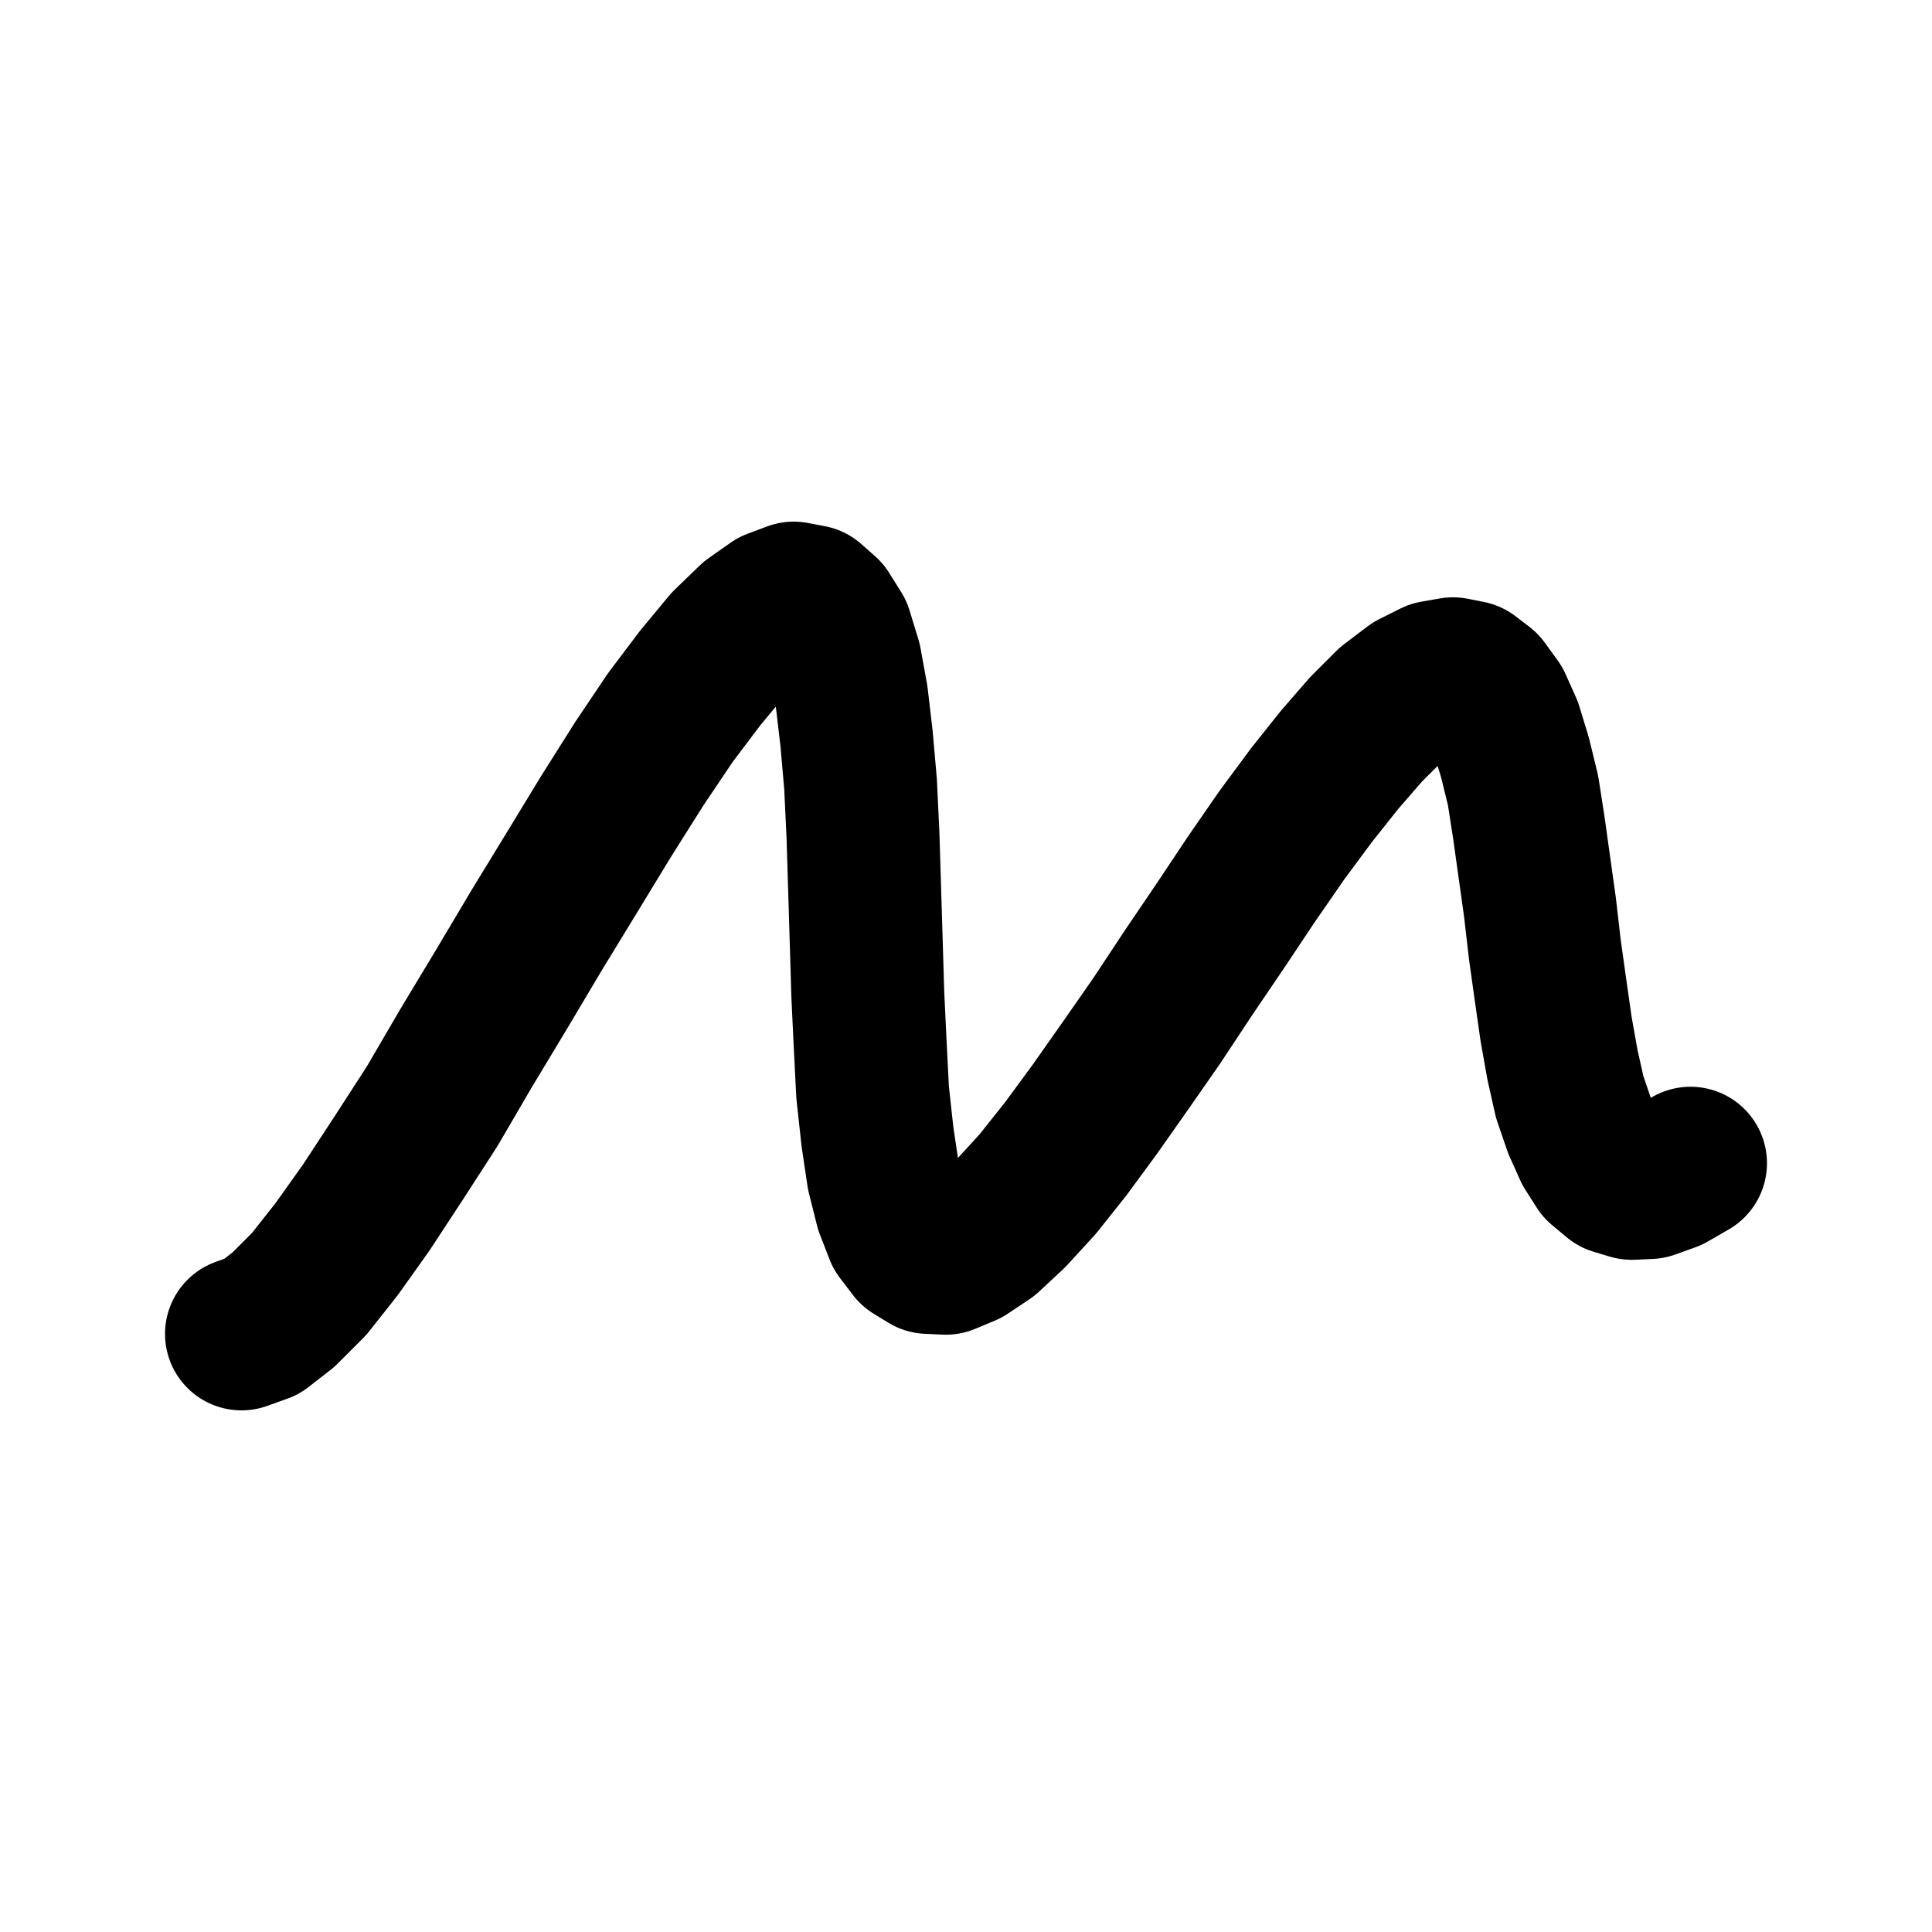
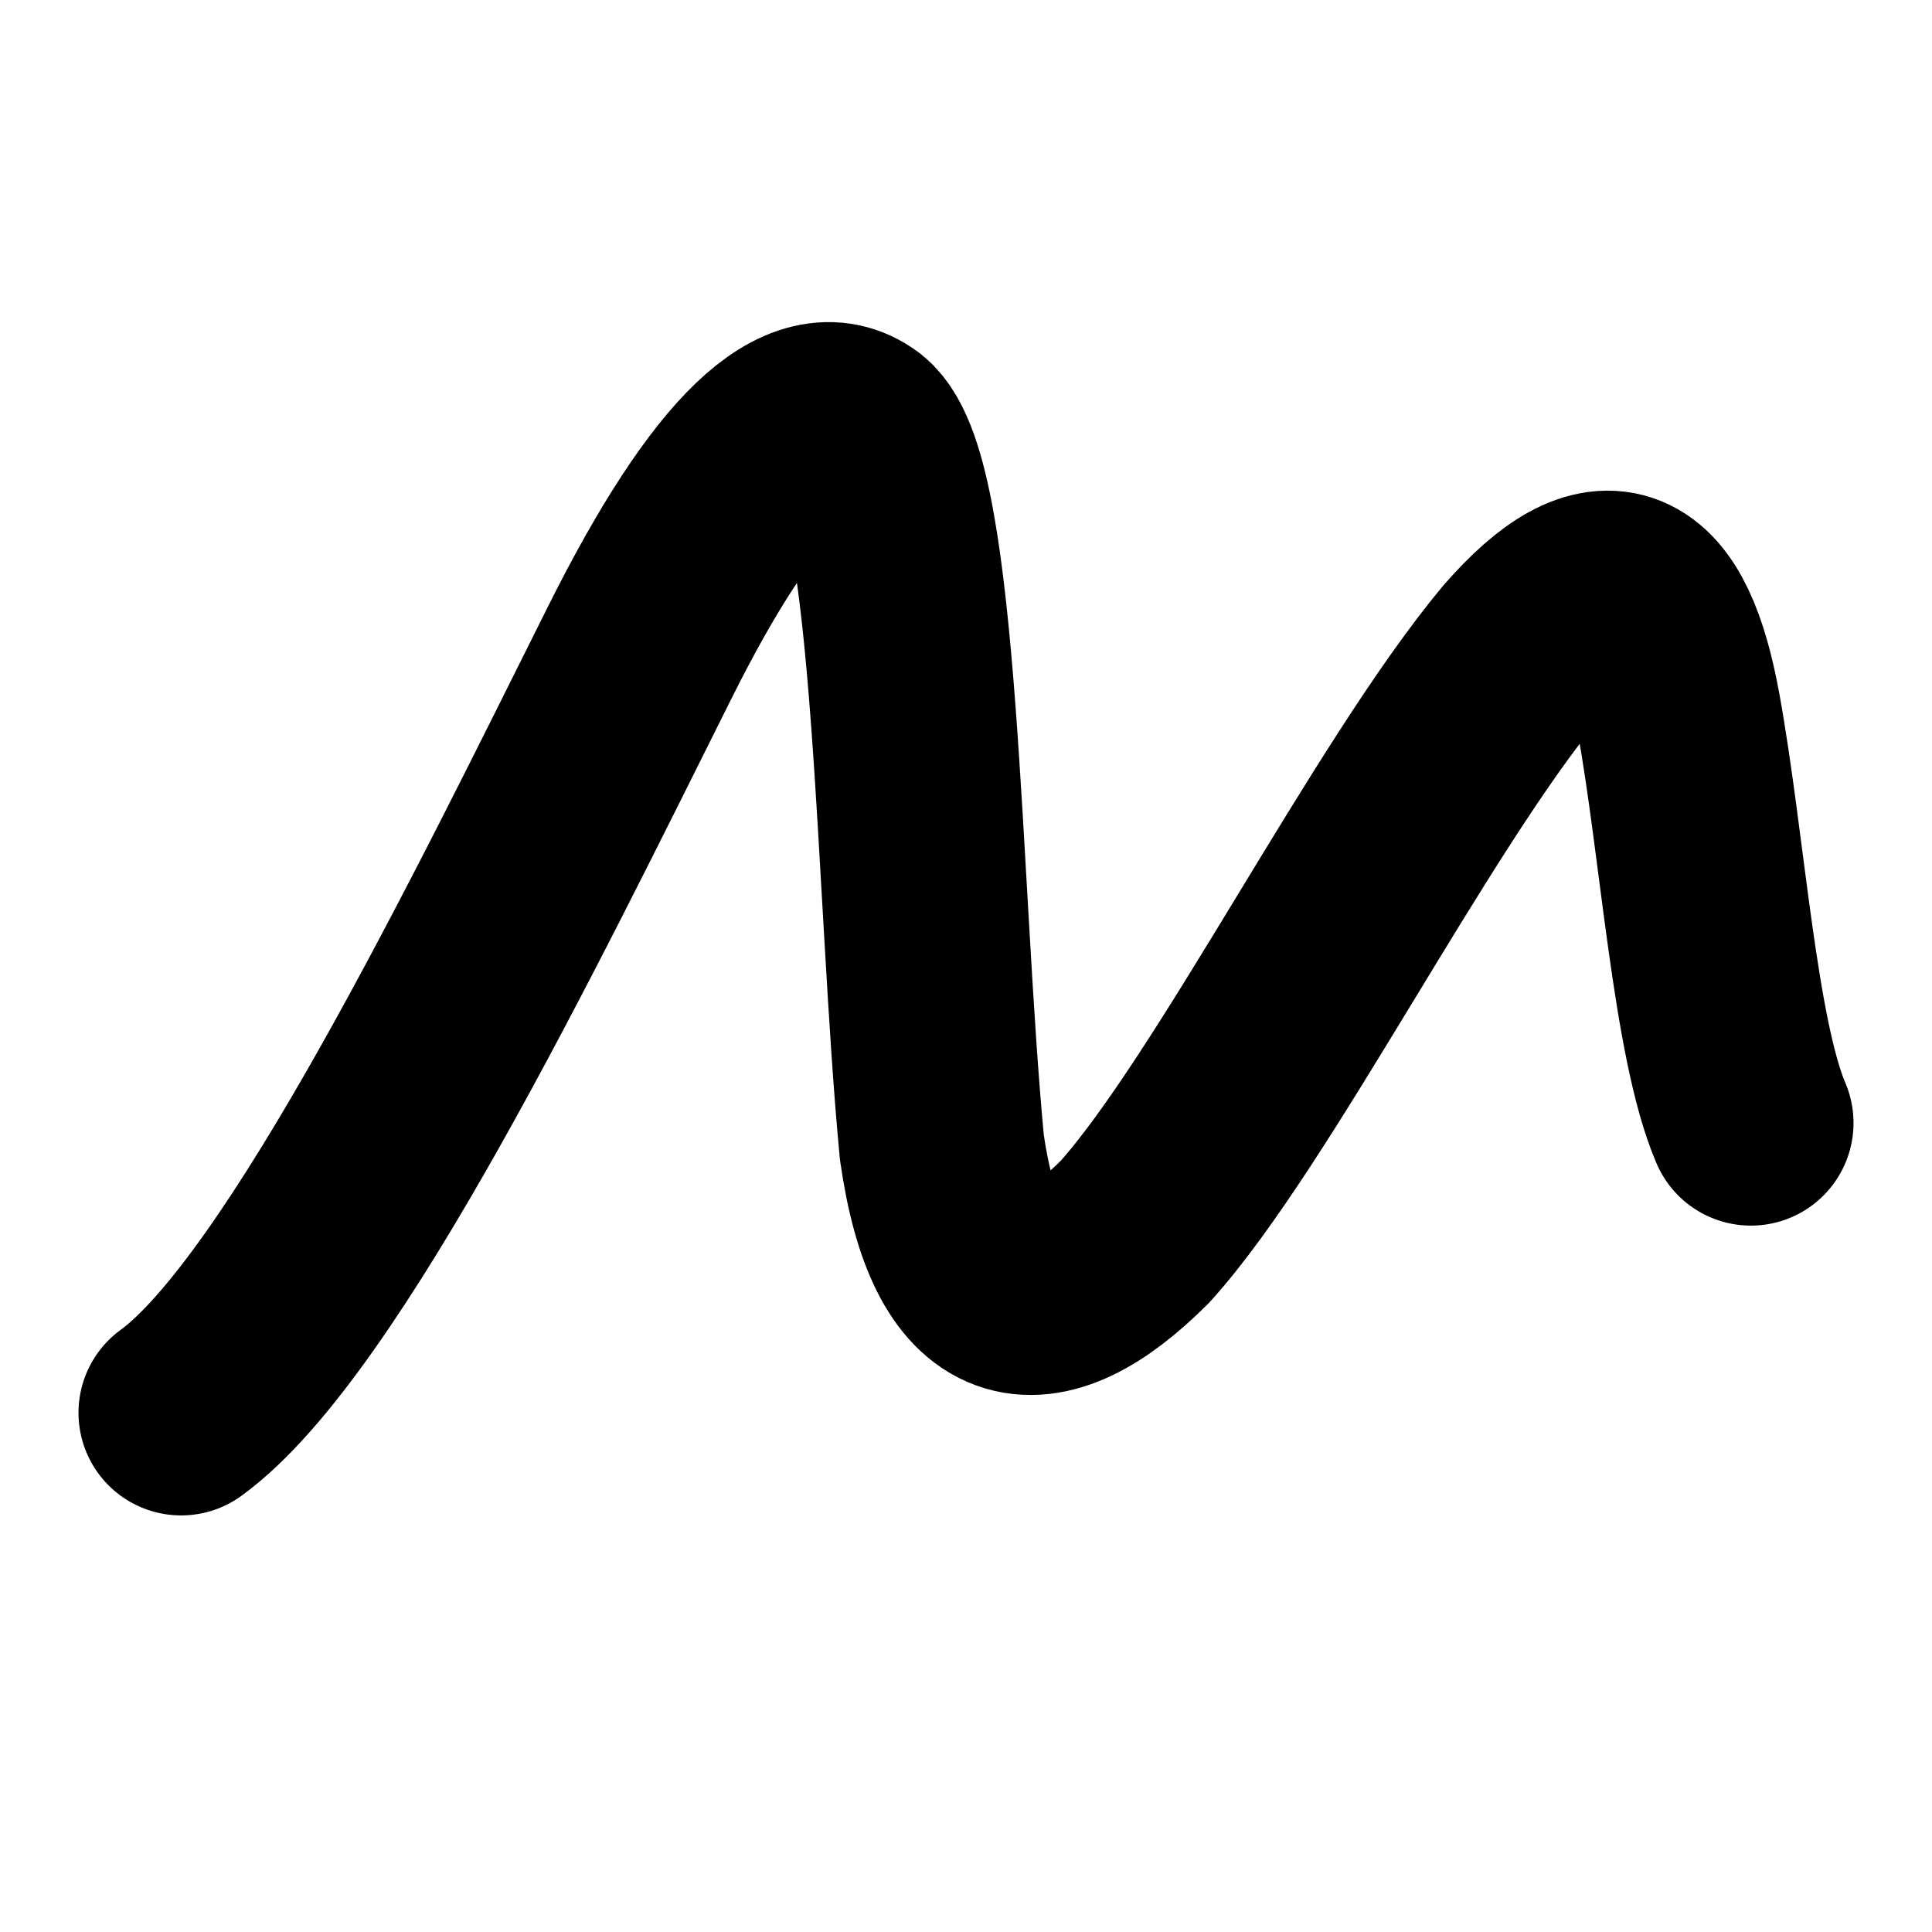
- <svg xmlns="http://www.w3.org/2000/svg" width="16" height="16" viewBox="0 0 24 24" fill="none" stroke="currentColor">
-   <path stroke-width="1.9" stroke-linecap="round" stroke-linejoin="round" d="M3 16.57L3.25 16.48L3.52 16.27L3.84 15.95L4.18 15.52L4.55 15L4.95 14.39L5.37 13.74L5.79 13.02L6.23 12.29L6.67 11.55L7.11 10.83L7.53 10.14L7.94 9.49L8.33 8.91L8.7 8.42L9.04 8.01L9.35 7.71L9.62 7.52L9.86 7.43L10.07 7.47L10.24 7.62L10.39 7.86L10.5 8.22L10.58 8.66L10.64 9.17L10.69 9.74L10.72 10.37L10.74 11.02L10.76 11.68L10.78 12.35L10.81 12.98L10.84 13.57L10.9 14.12L10.97 14.59L11.07 14.99L11.19 15.3L11.35 15.51L11.53 15.62L11.75 15.63L11.99 15.53L12.26 15.35L12.56 15.07L12.89 14.71L13.24 14.27L13.6 13.78L13.98 13.24L14.37 12.68L14.76 12.09L15.16 11.5L15.54 10.93L15.92 10.38L16.29 9.88L16.64 9.44L16.97 9.06L17.27 8.76L17.56 8.54L17.82 8.41L18.05 8.37L18.25 8.41L18.42 8.54L18.58 8.76L18.71 9.05L18.82 9.41L18.92 9.82L18.99 10.27L19.06 10.77L19.13 11.27L19.19 11.79L19.26 12.29L19.33 12.78L19.41 13.23L19.5 13.63L19.62 13.98L19.75 14.27L19.89 14.49L20.07 14.64L20.27 14.7L20.49 14.69L20.74 14.6L21 14.45" />
+ <svg xmlns="http://www.w3.org/2000/svg" width="16" height="16" viewBox="0 0 16 16">
+   <path fill="none" stroke="currentColor" stroke-width="1.7" stroke-linecap="round" stroke-linejoin="round" d="M1.5 11.7C2.6 10.9 4.2 7.6 5.3 5.4 6.1 3.8 6.7 3.3 7.1 3.6 7.6 4 7.6 7.4 7.8 9.5 8 10.9 8.6 11 9.4 10.2 10.3 9.2 11.6 6.6 12.6 5.4 13.3 4.6 13.7 4.8 13.9 5.9 14.1 7 14.2 8.6 14.5 9.3" />
</svg>
